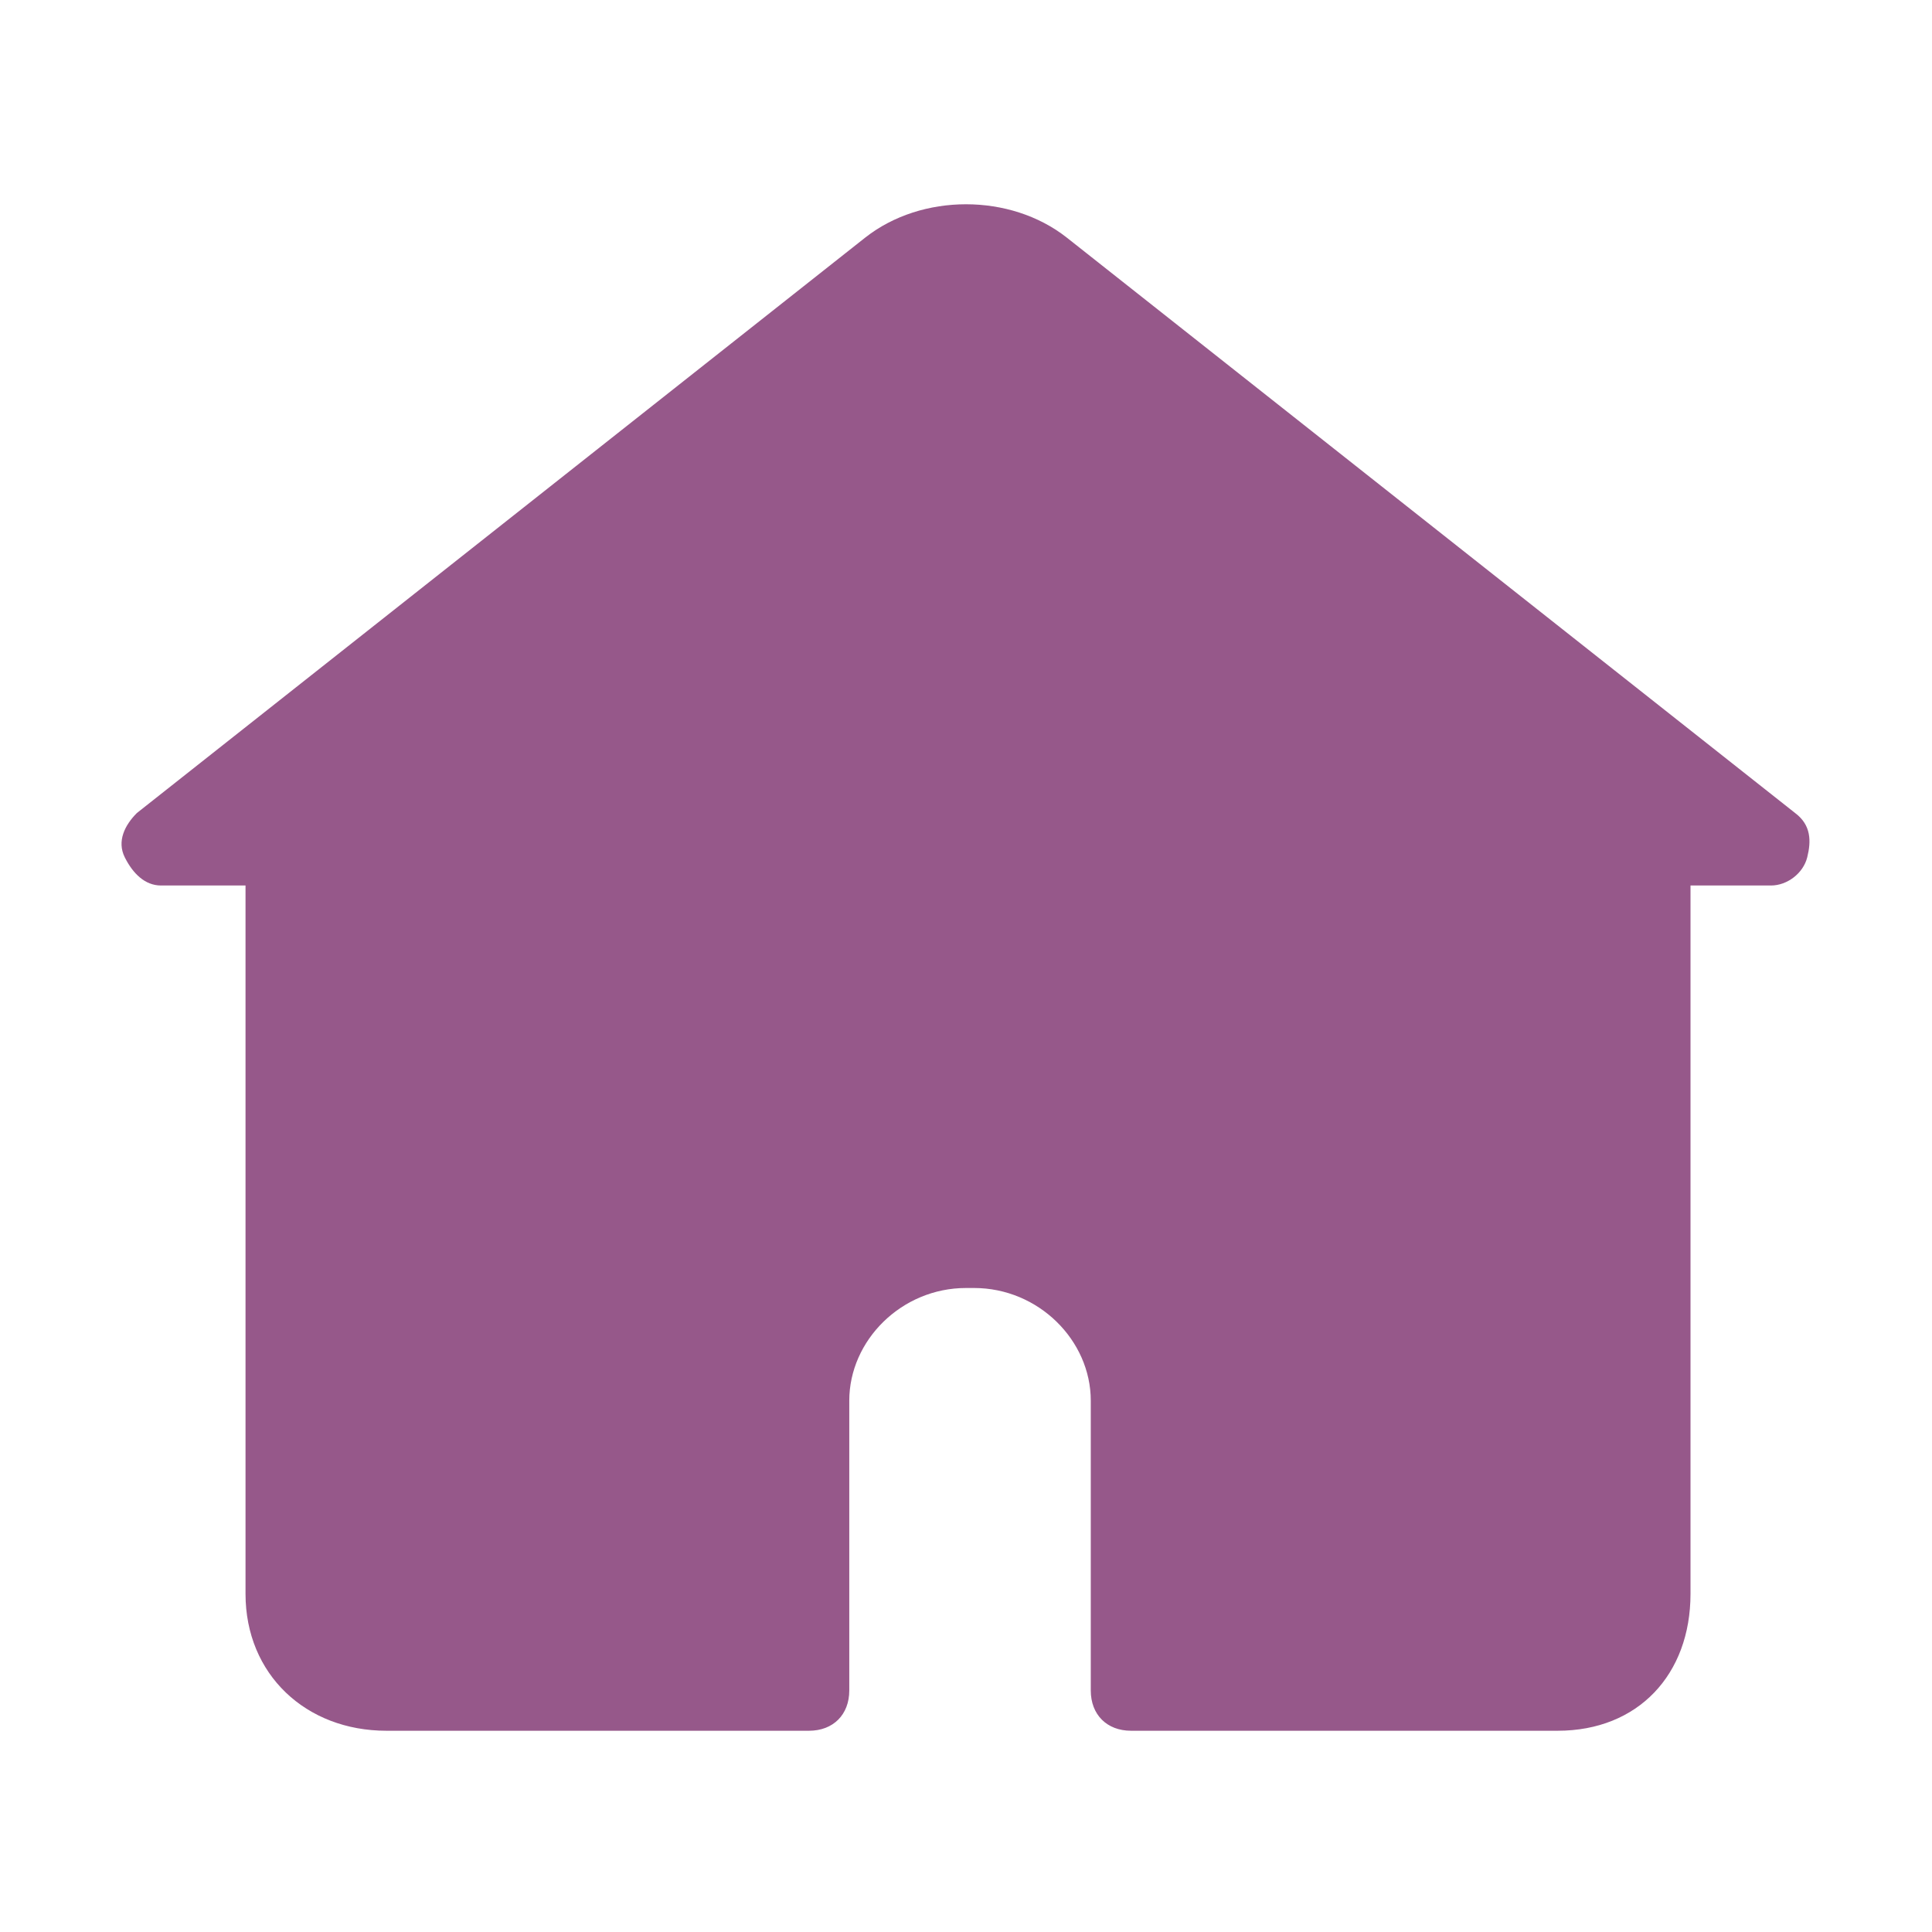
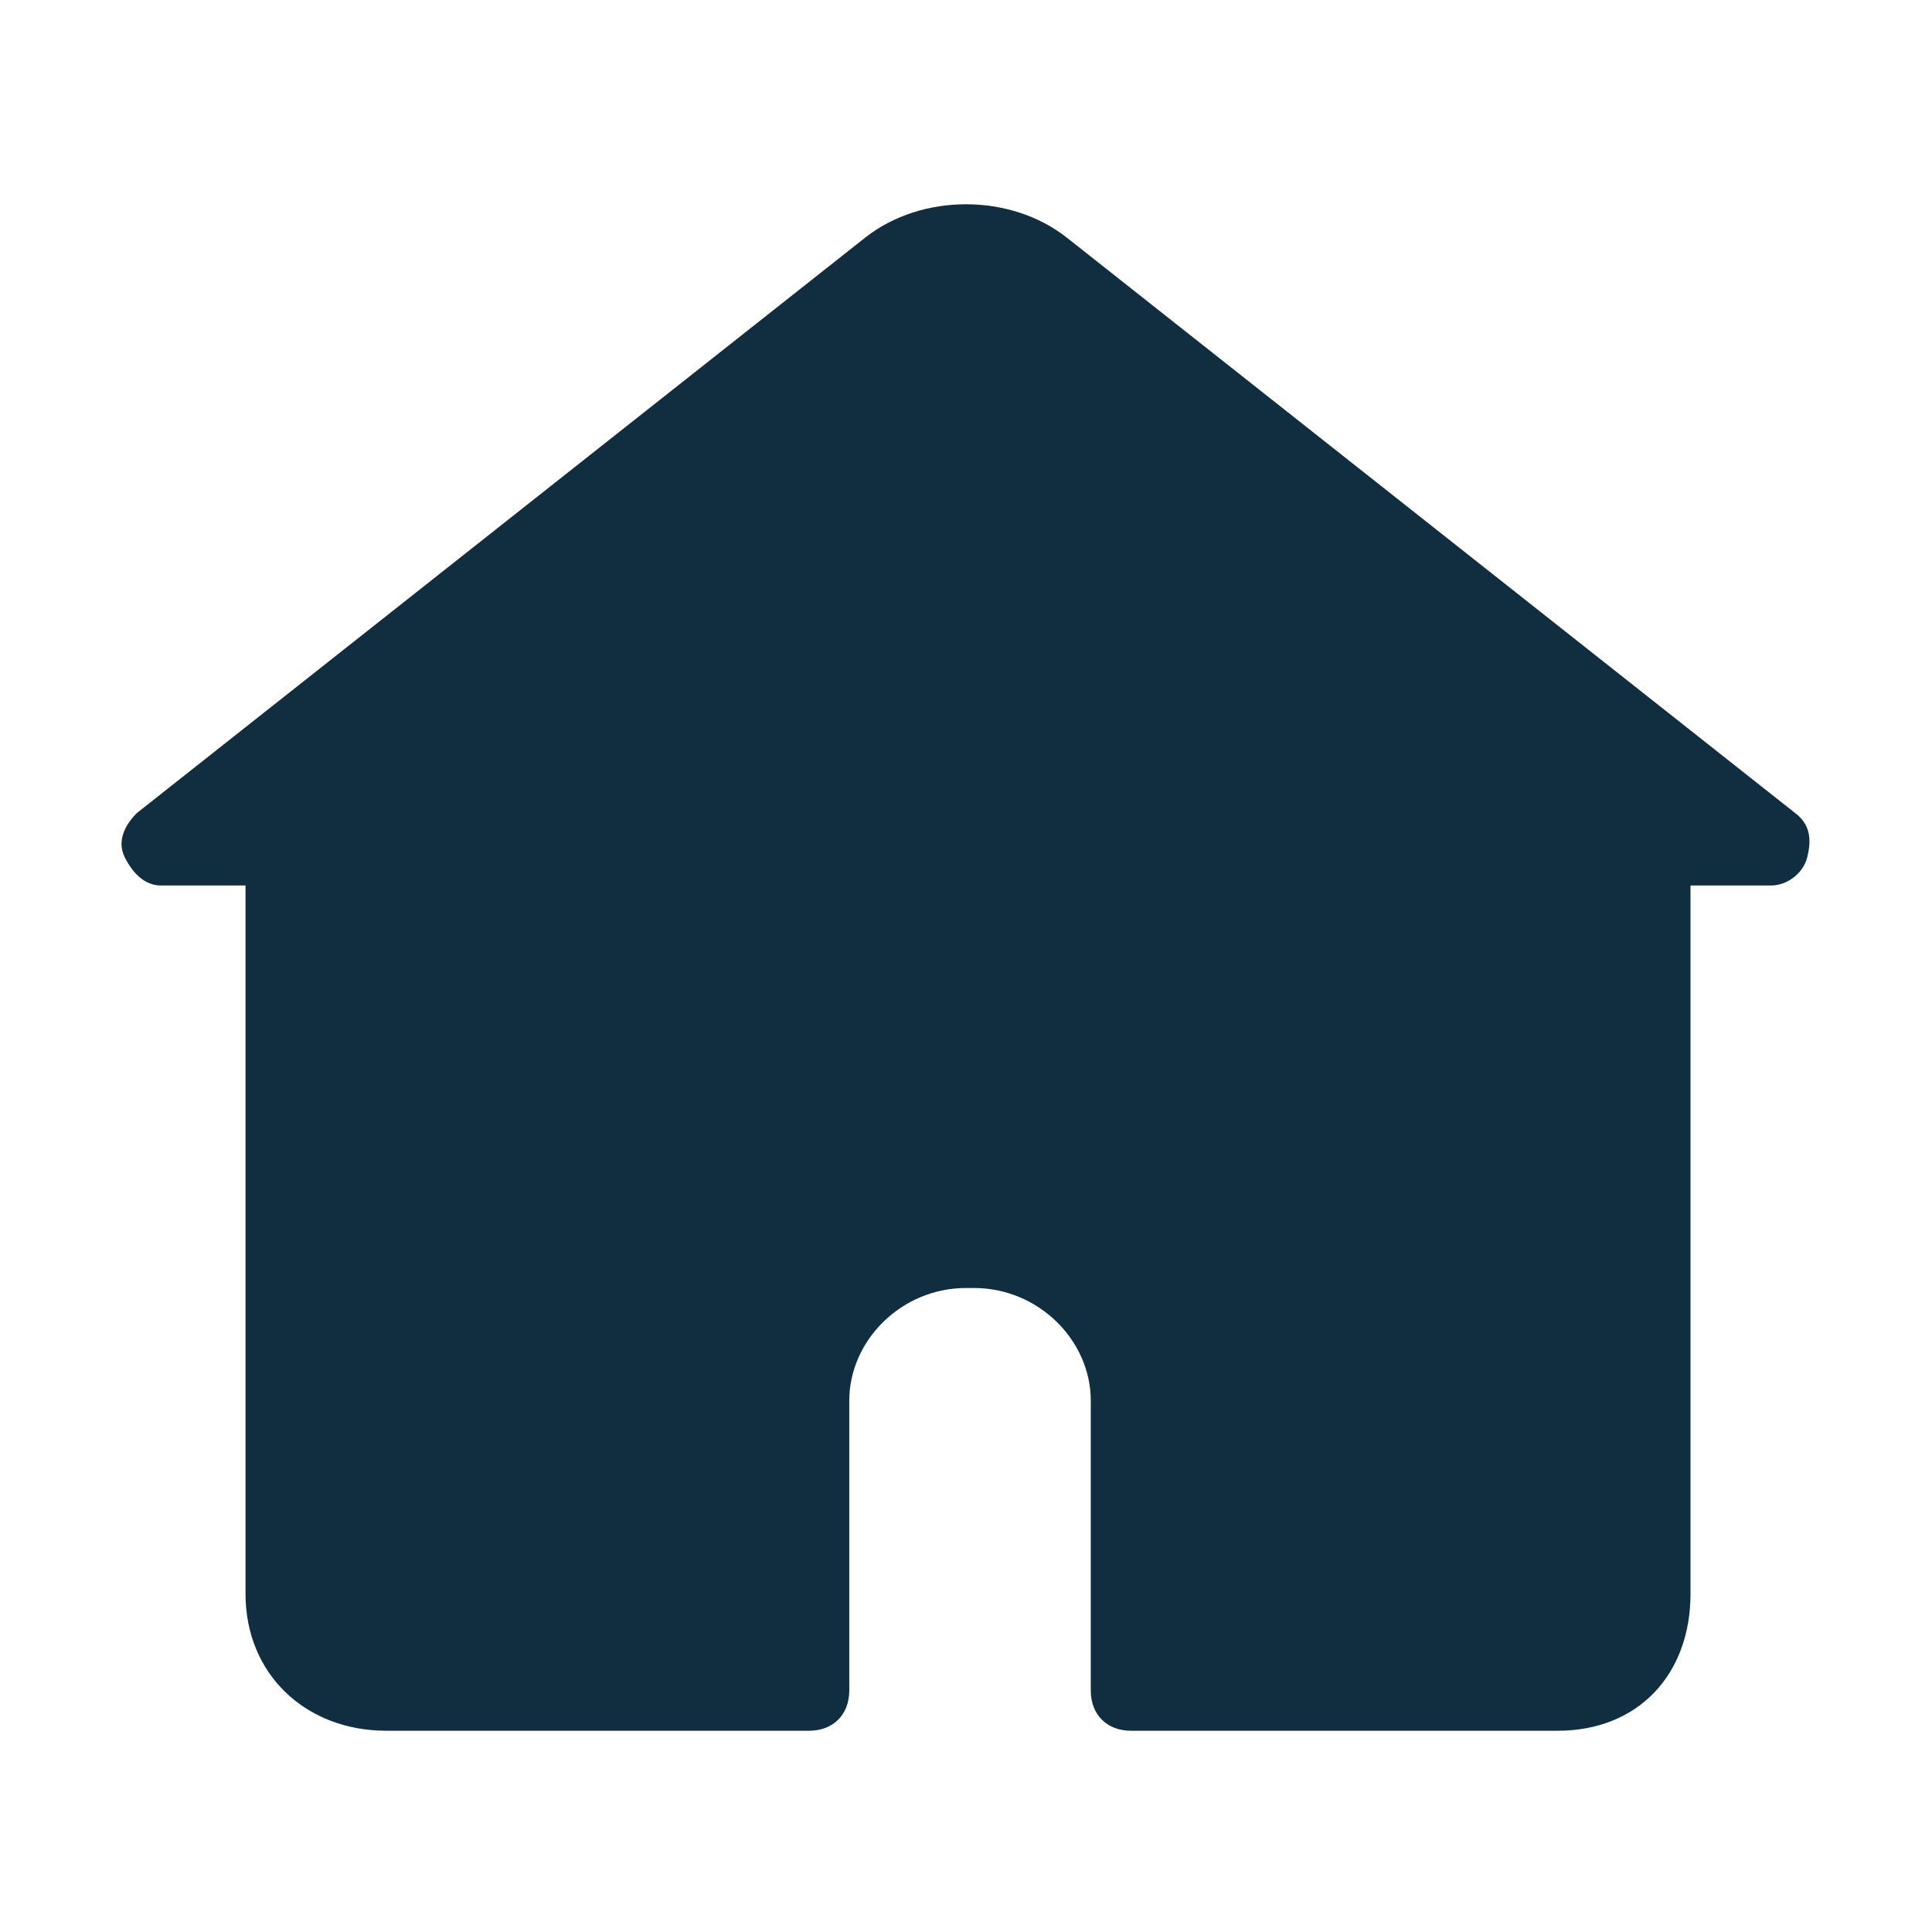
<svg xmlns="http://www.w3.org/2000/svg" t="1533213084565" class="icon" style="" viewBox="0 0 1024 1024" version="1.1" p-id="3748" width="64" height="64">
  <defs>
    <style type="text/css" />
  </defs>
-   <path d="M951.467 430.933L565.333 125.867c-29.867-23.467-76.8-23.467-106.667 0L72.533 430.933c-6.4 6.4-10.667 14.933-6.4 23.467s10.667 14.933 19.2 14.933h44.8v375.467c0 42.667 32 72.533 74.667 72.533h224c12.8 0 21.333-8.533 21.333-21.333v-153.6c0-32 27.733-59.733 61.867-59.733h4.267c34.133 0 61.867 27.733 61.867 59.733V896c0 12.8 8.533 21.333 21.333 21.333h226.133c42.667 0 70.4-29.867 70.4-72.533V469.333h42.667c8.533 0 17.067-6.4 19.2-14.933s2.133-17.067-6.4-23.467z" fill="#96588a" p-id="3749" />
+   <path d="M951.467 430.933L565.333 125.867c-29.867-23.467-76.8-23.467-106.667 0L72.533 430.933c-6.4 6.4-10.667 14.933-6.4 23.467s10.667 14.933 19.2 14.933h44.8v375.467c0 42.667 32 72.533 74.667 72.533h224c12.8 0 21.333-8.533 21.333-21.333v-153.6c0-32 27.733-59.733 61.867-59.733h4.267c34.133 0 61.867 27.733 61.867 59.733V896c0 12.8 8.533 21.333 21.333 21.333h226.133c42.667 0 70.4-29.867 70.4-72.533V469.333h42.667c8.533 0 17.067-6.4 19.2-14.933s2.133-17.067-6.4-23.467z" fill="#112e40" p-id="3749" />
</svg>
